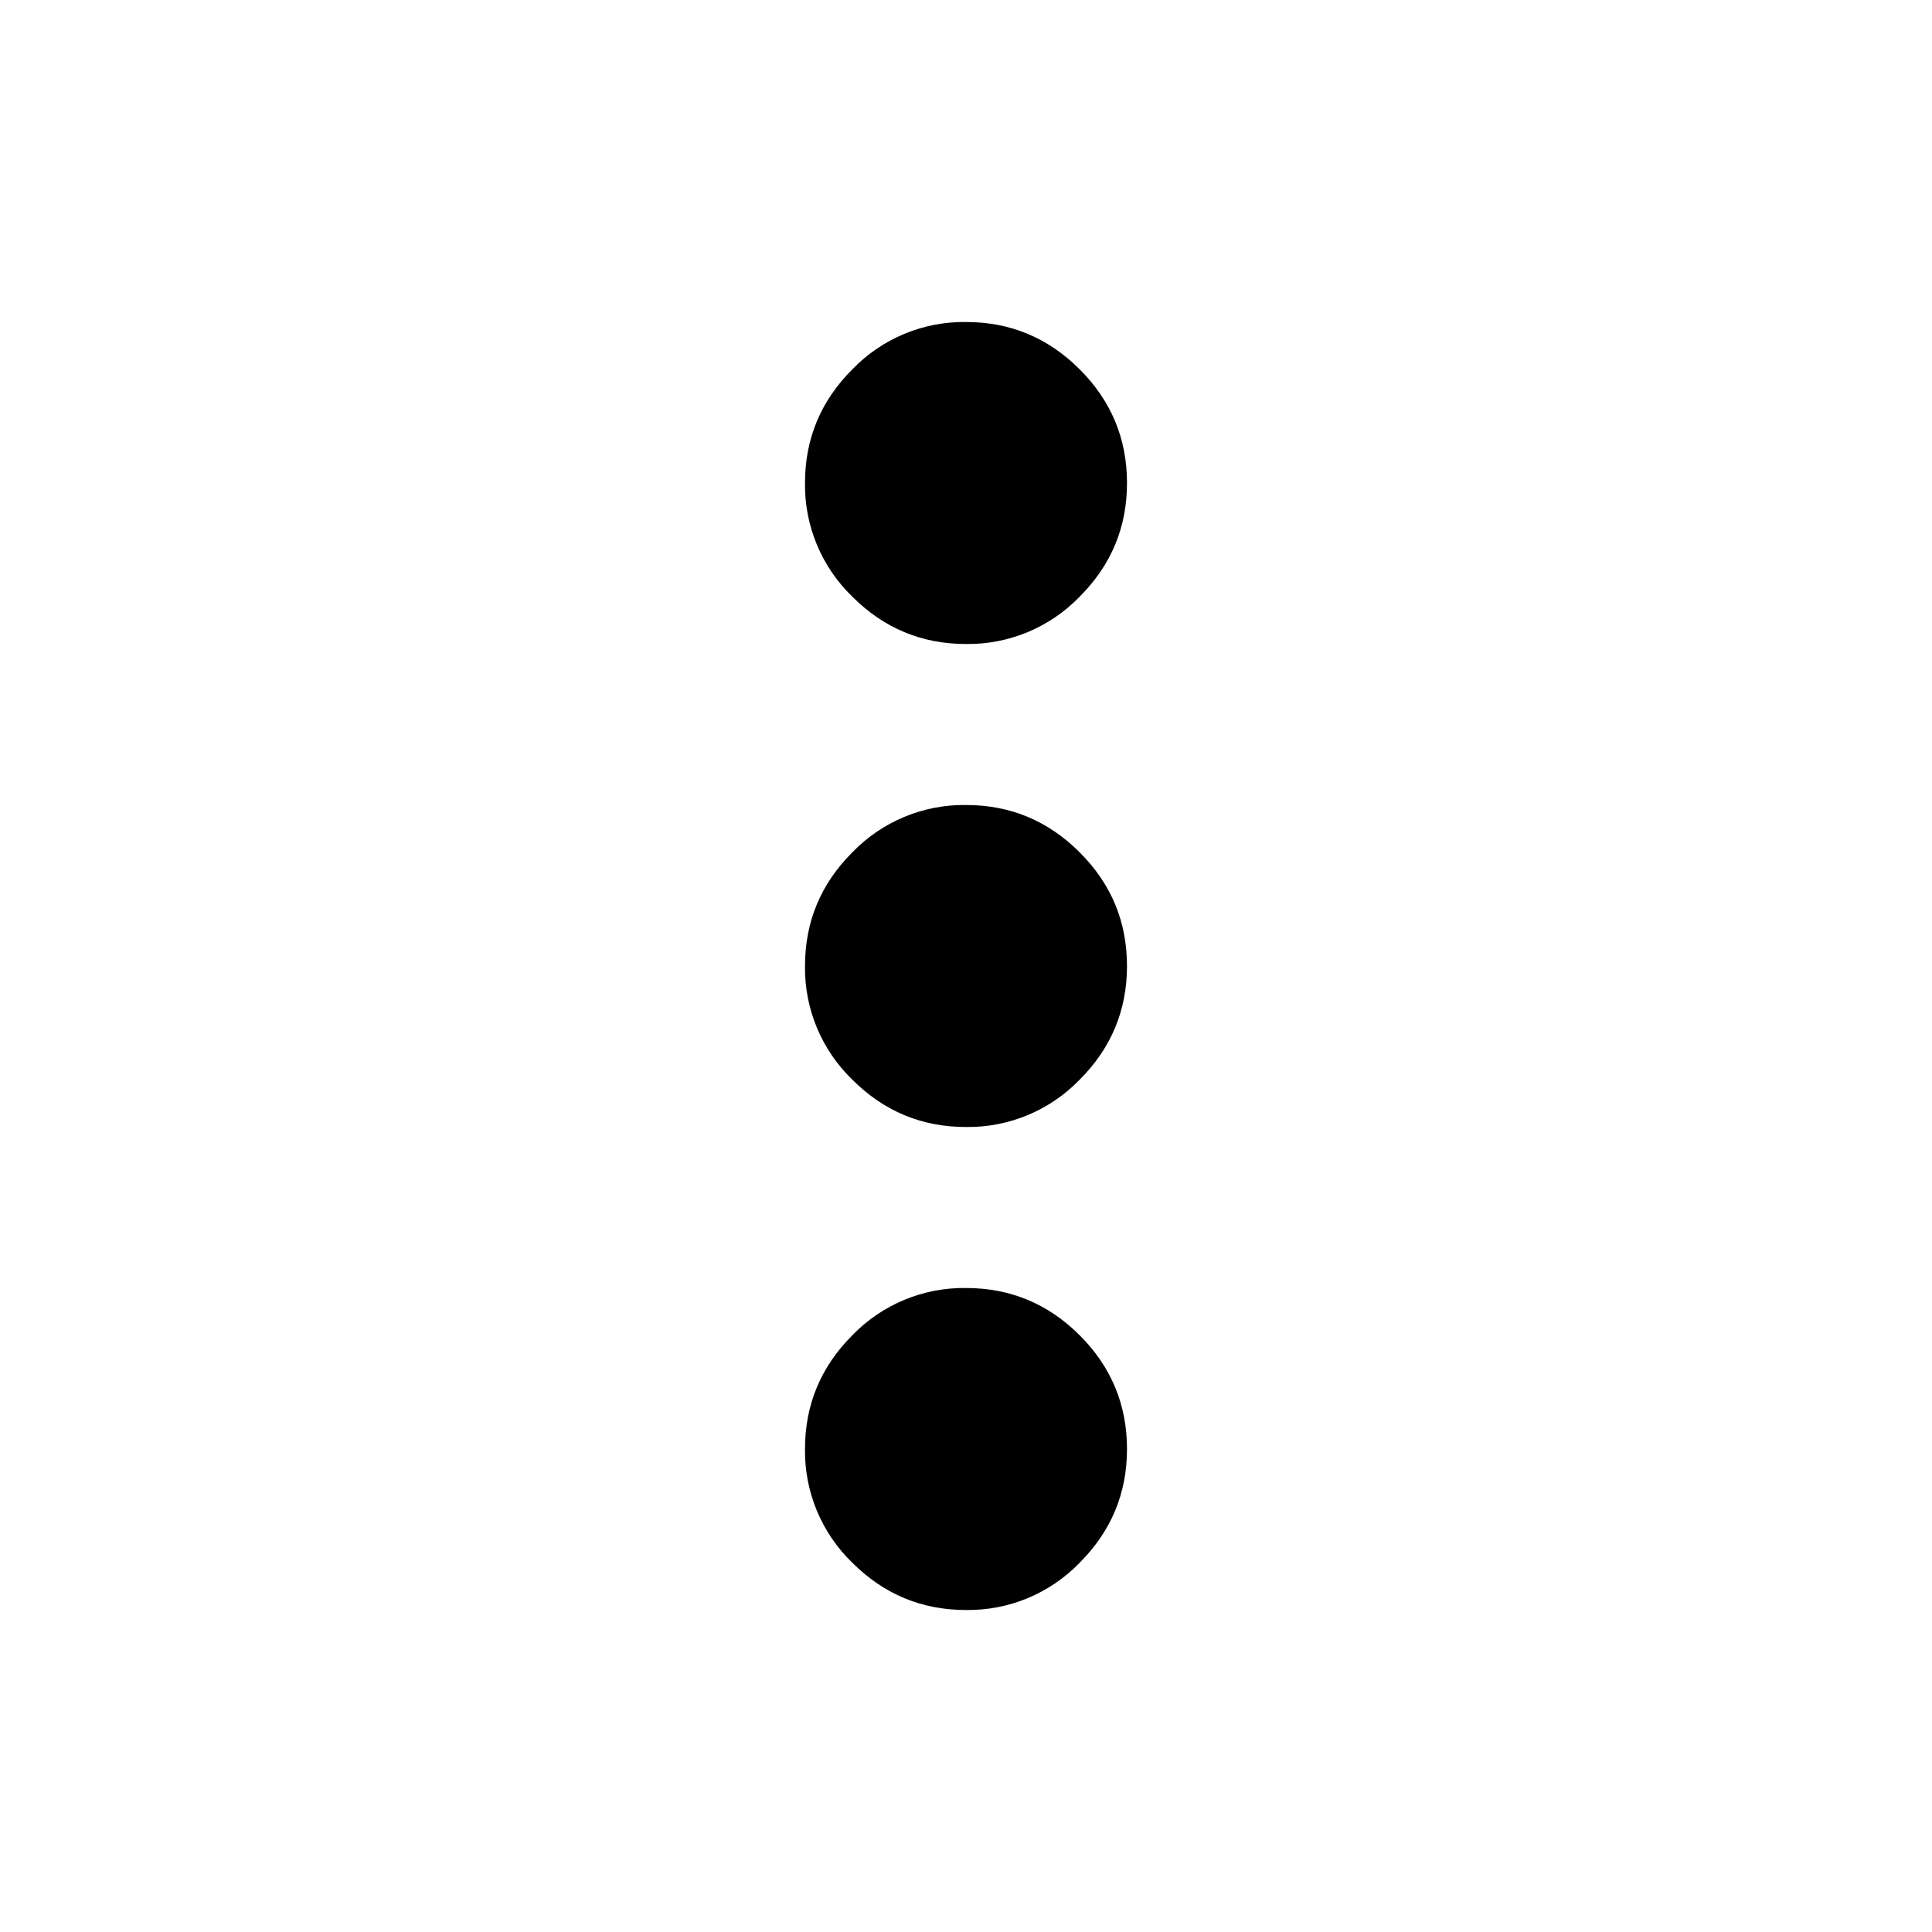
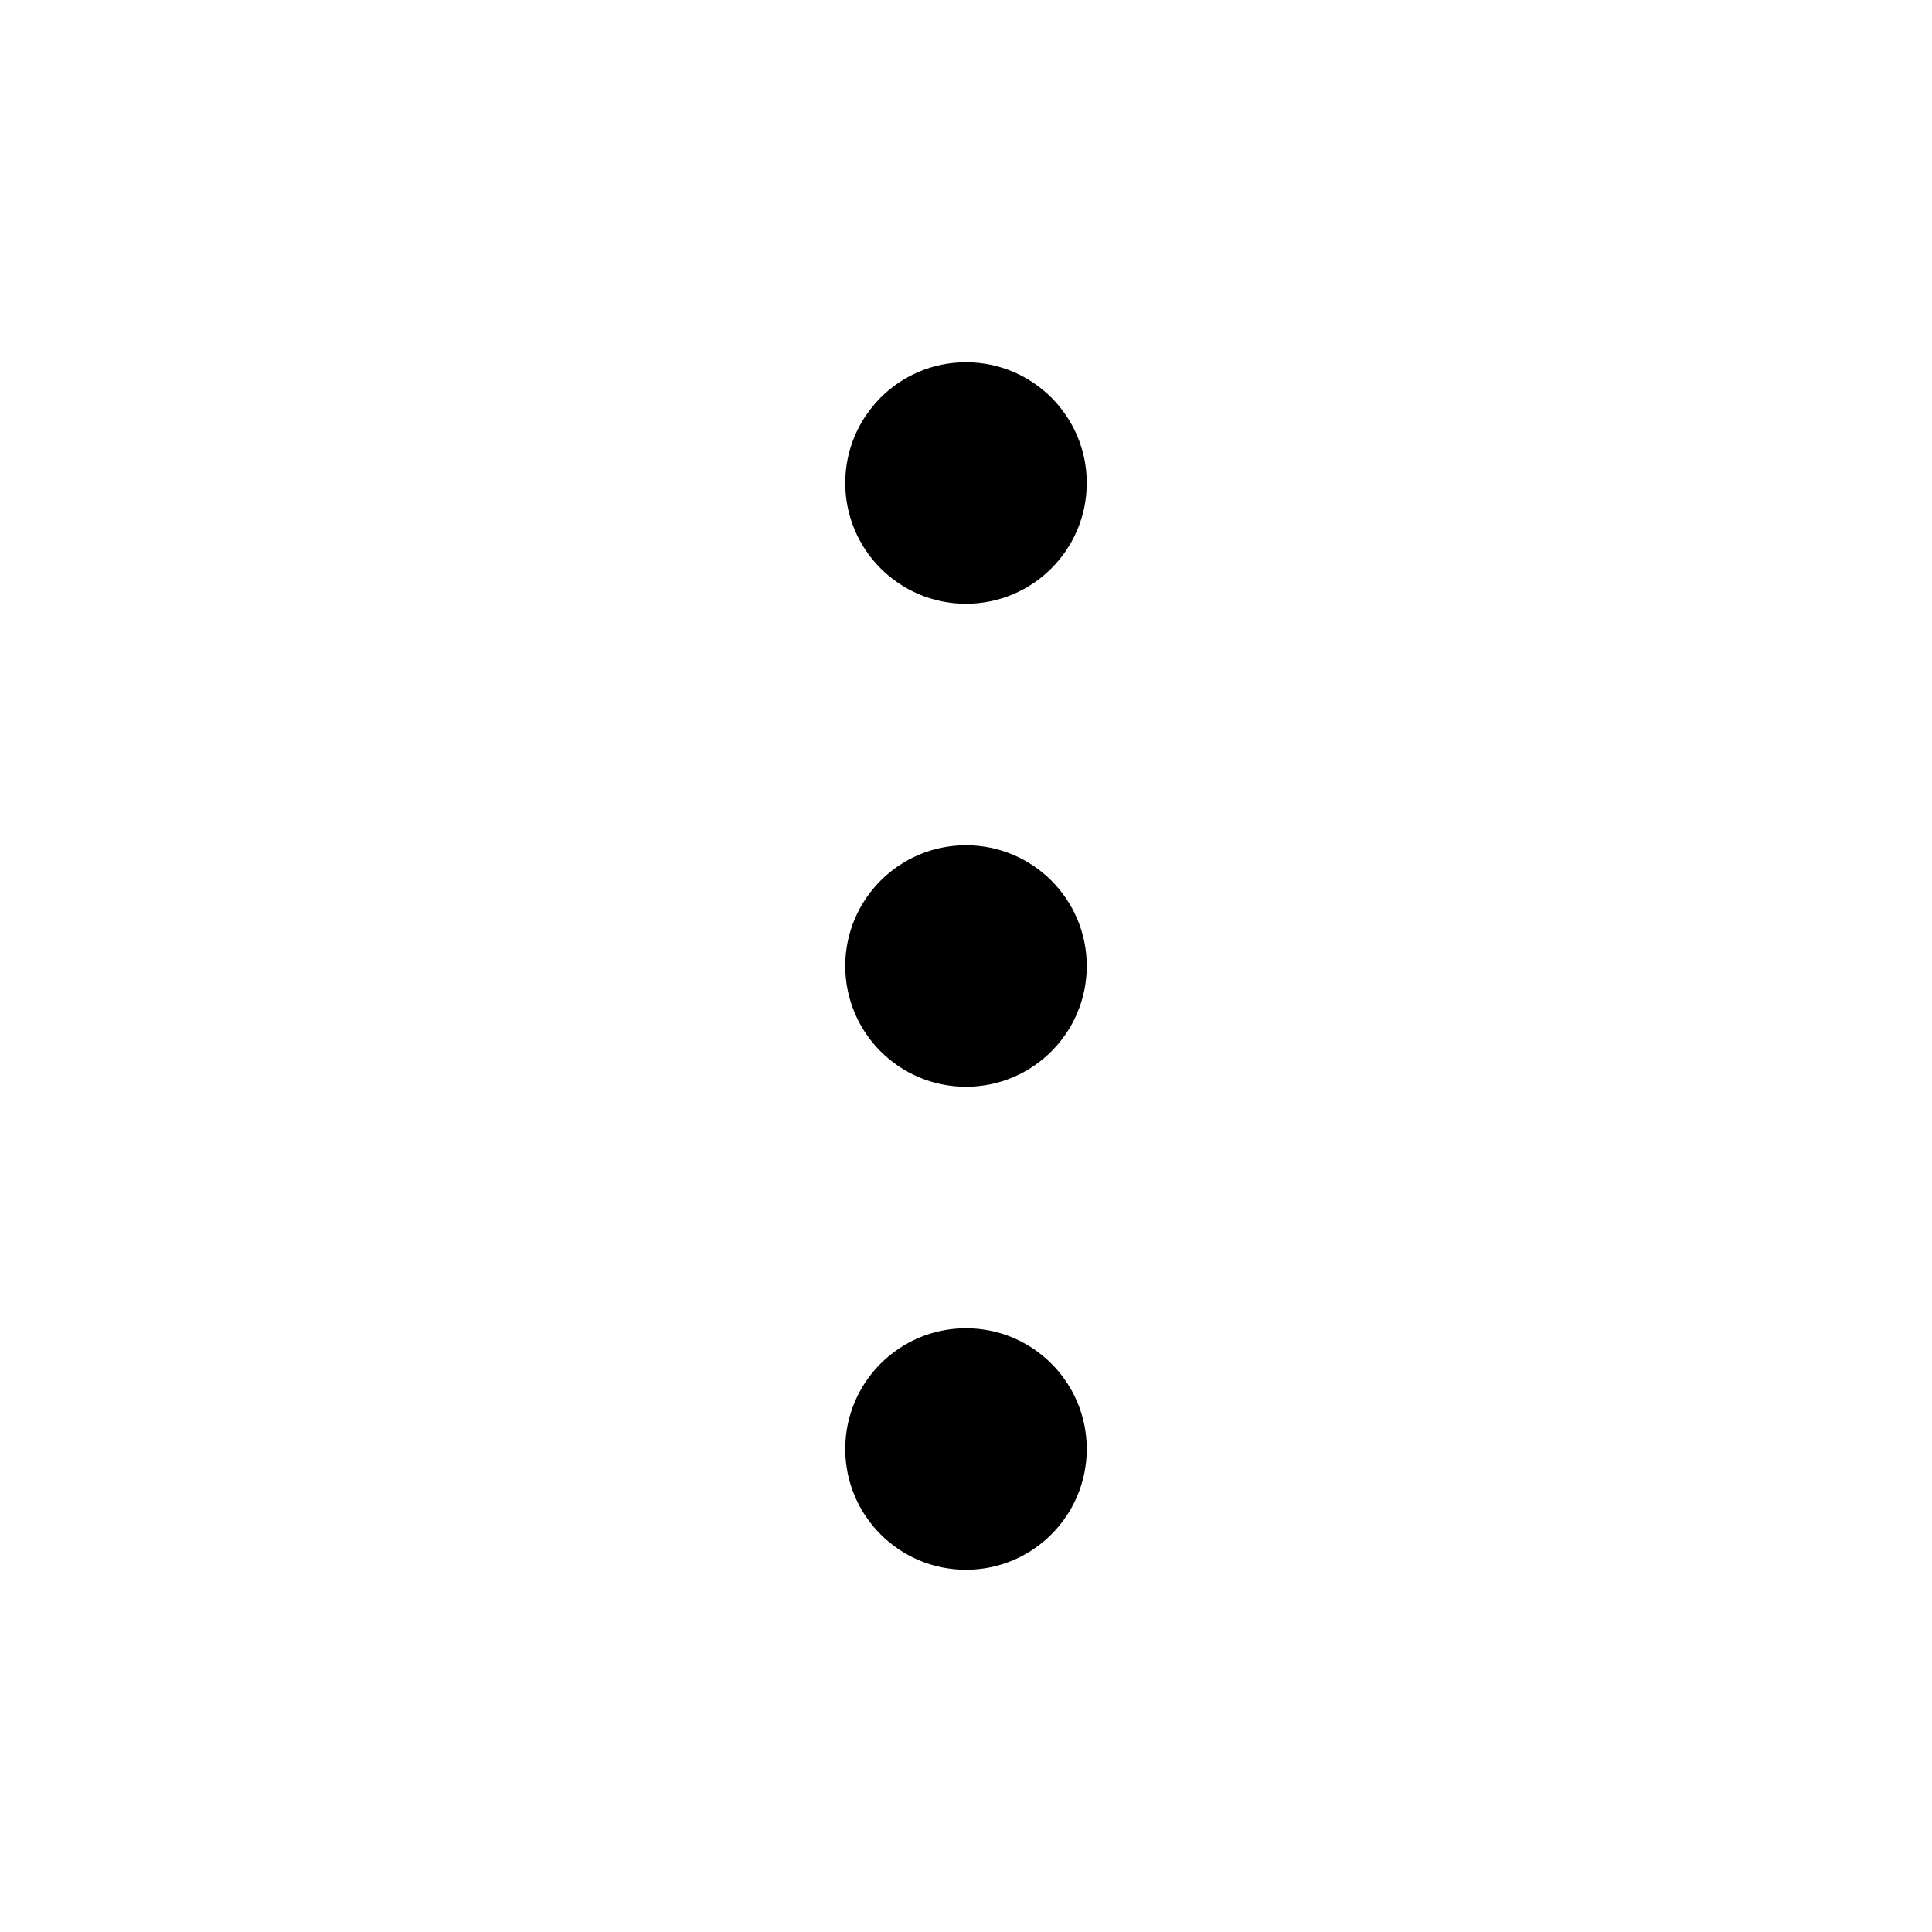
- <svg xmlns="http://www.w3.org/2000/svg" width="24" height="24" fill="currentColor" viewBox="0 0 24 24">
-   <mask id="a" width="24" height="24" x="0" y="0" maskUnits="userSpaceOnUse" style="mask-type:alpha">
-     <path d="M0 0h24v24H0z" />
-   </mask>
-   <g mask="url(#a)">
-     <path d="M12 20c-.55 0-1.02-.196-1.412-.587A1.926 1.926 0 0 1 10 18c0-.55.196-1.02.588-1.413A1.926 1.926 0 0 1 12 16c.55 0 1.02.196 1.412.587.392.392.588.863.588 1.413s-.196 1.02-.588 1.413A1.926 1.926 0 0 1 12 20Zm0-6c-.55 0-1.02-.196-1.412-.588A1.926 1.926 0 0 1 10 12c0-.55.196-1.02.588-1.412A1.926 1.926 0 0 1 12 10c.55 0 1.02.196 1.412.588.392.391.588.862.588 1.412 0 .55-.196 1.02-.588 1.412A1.926 1.926 0 0 1 12 14Zm0-6c-.55 0-1.02-.196-1.412-.588A1.926 1.926 0 0 1 10 6c0-.55.196-1.02.588-1.412A1.926 1.926 0 0 1 12 4c.55 0 1.02.196 1.412.588.392.391.588.862.588 1.412 0 .55-.196 1.02-.588 1.412A1.926 1.926 0 0 1 12 8Z" />
-   </g>
+ <svg xmlns="http://www.w3.org/2000/svg" width="16" height="16" viewBox="0 0 16 16" fill="none">
+   <circle cx="8" cy="12" r="1" transform="rotate(-90 8 12)" fill="black" />
+   <circle cx="8" cy="4" r="1" transform="rotate(-90 8 4)" fill="black" />
+   <circle cx="8" cy="8" r="1" transform="rotate(-90 8 8)" fill="black" />
</svg>
